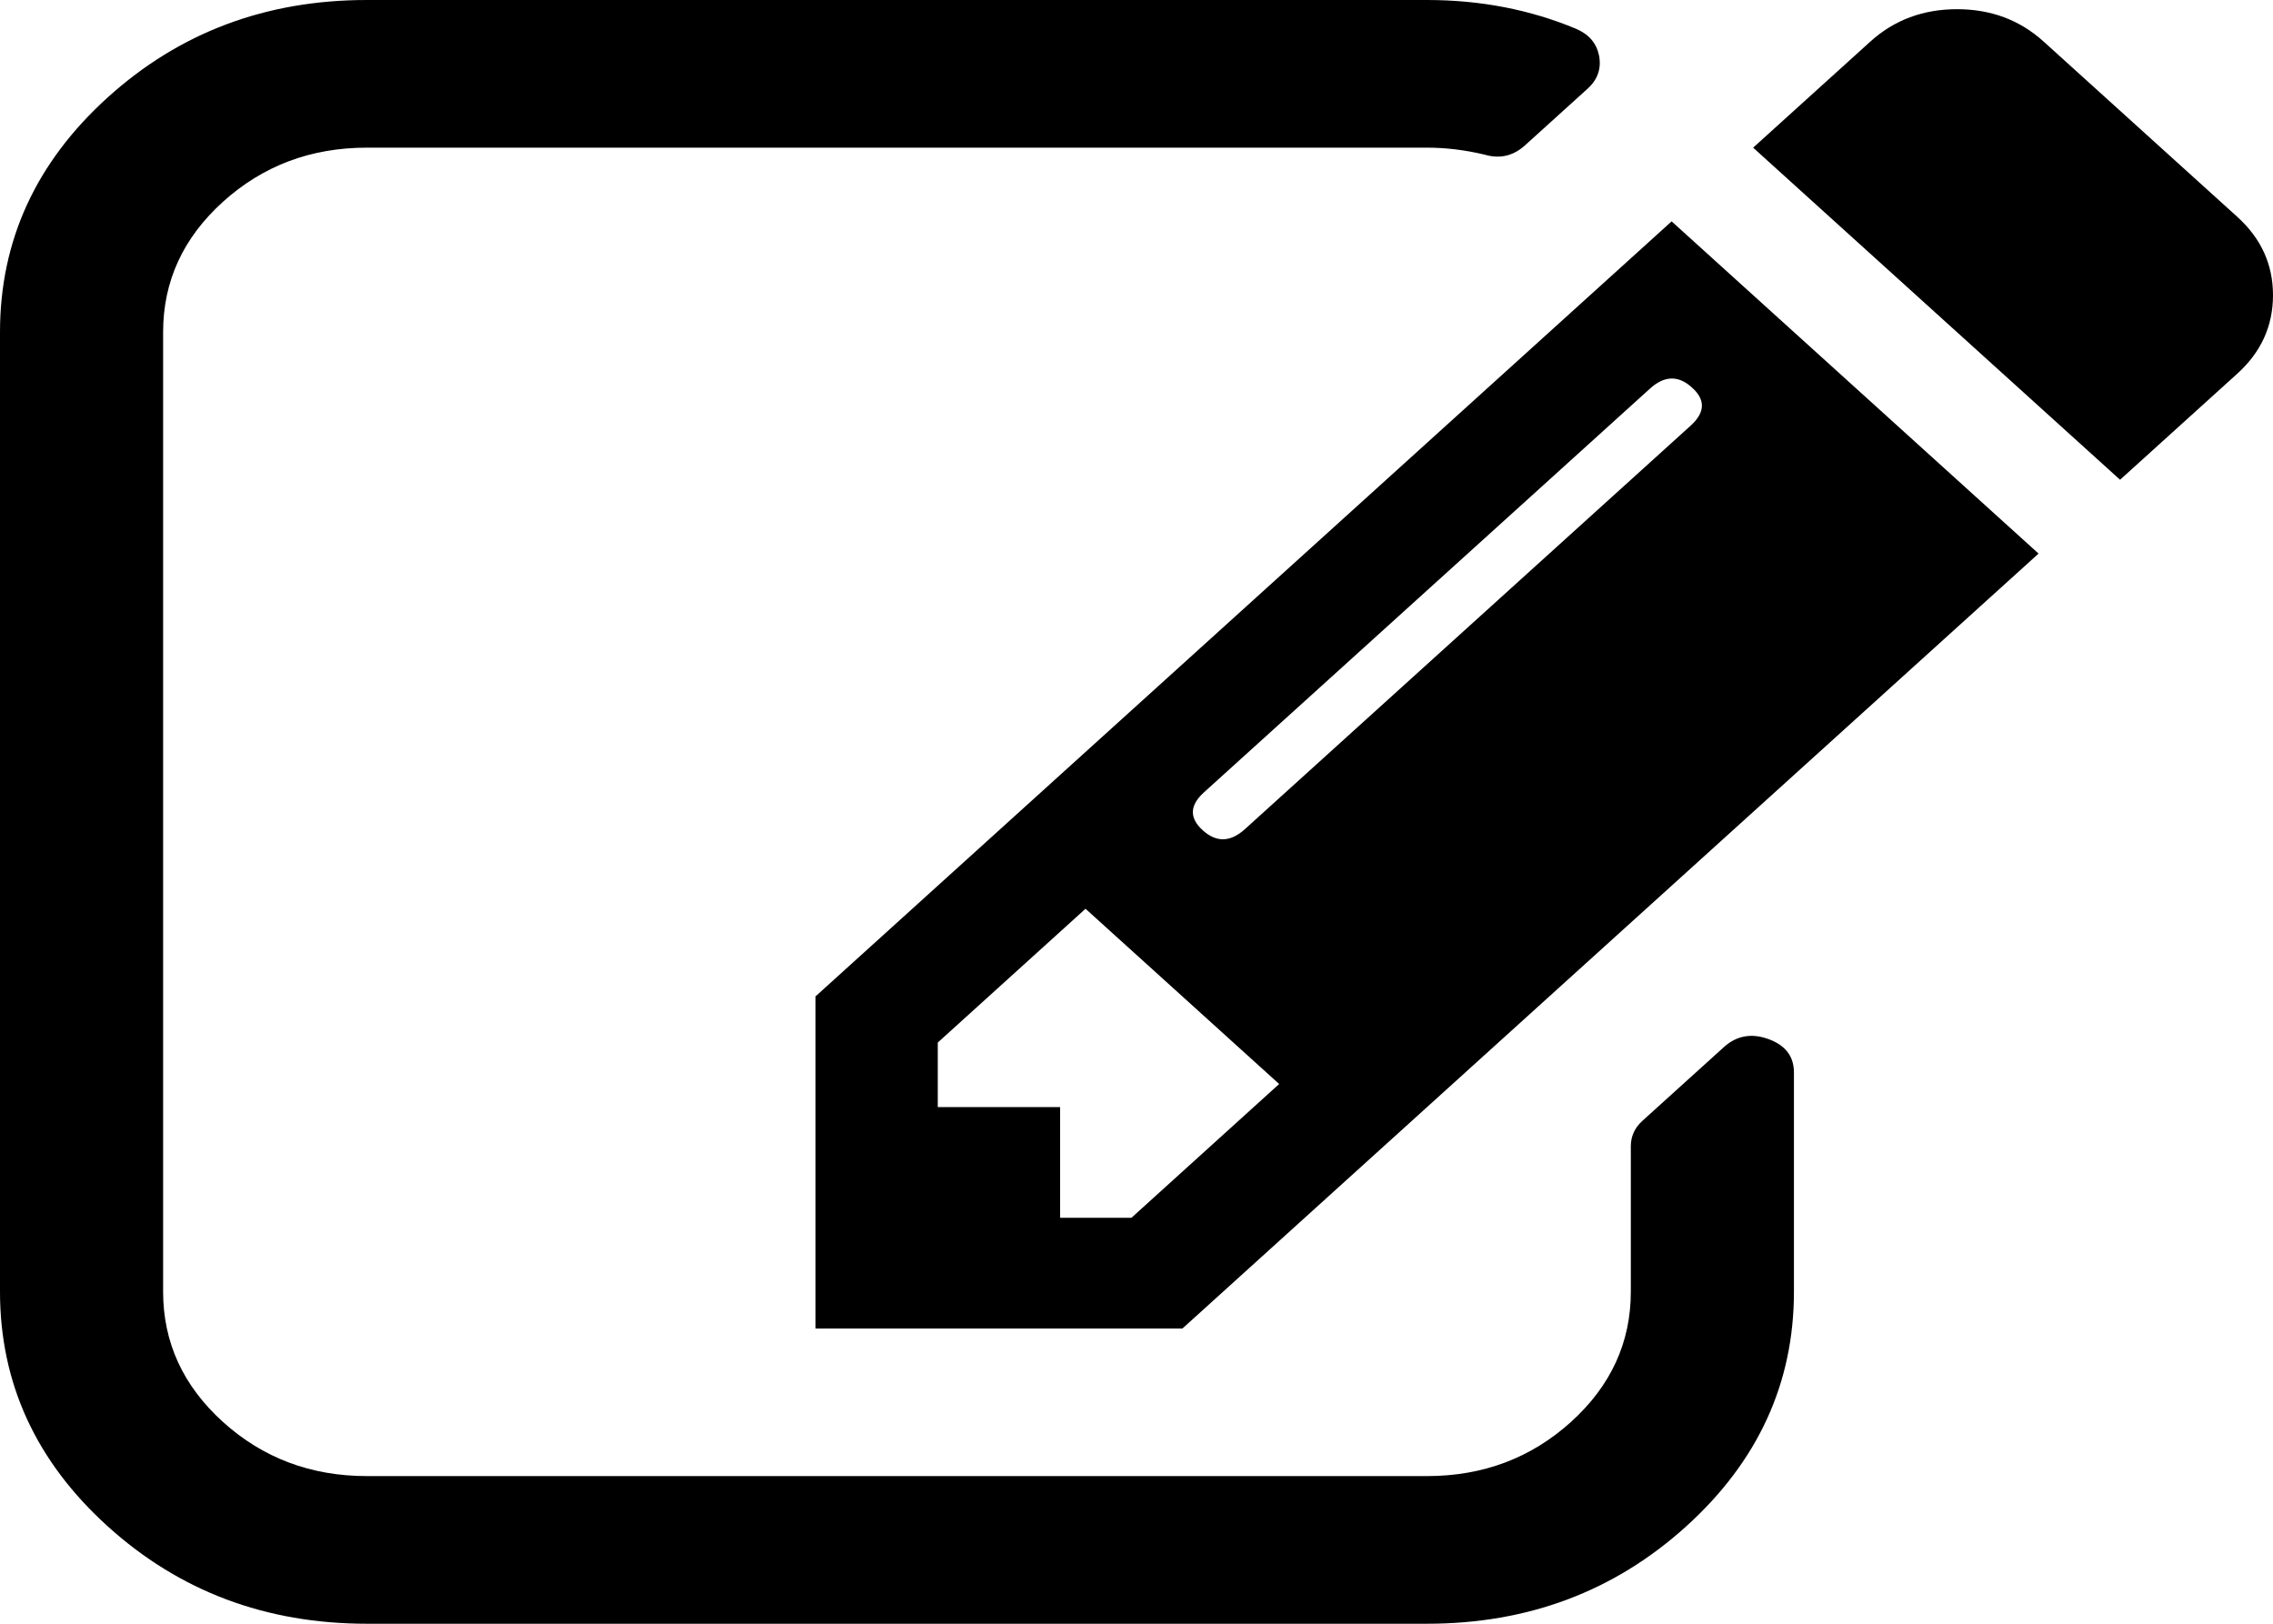
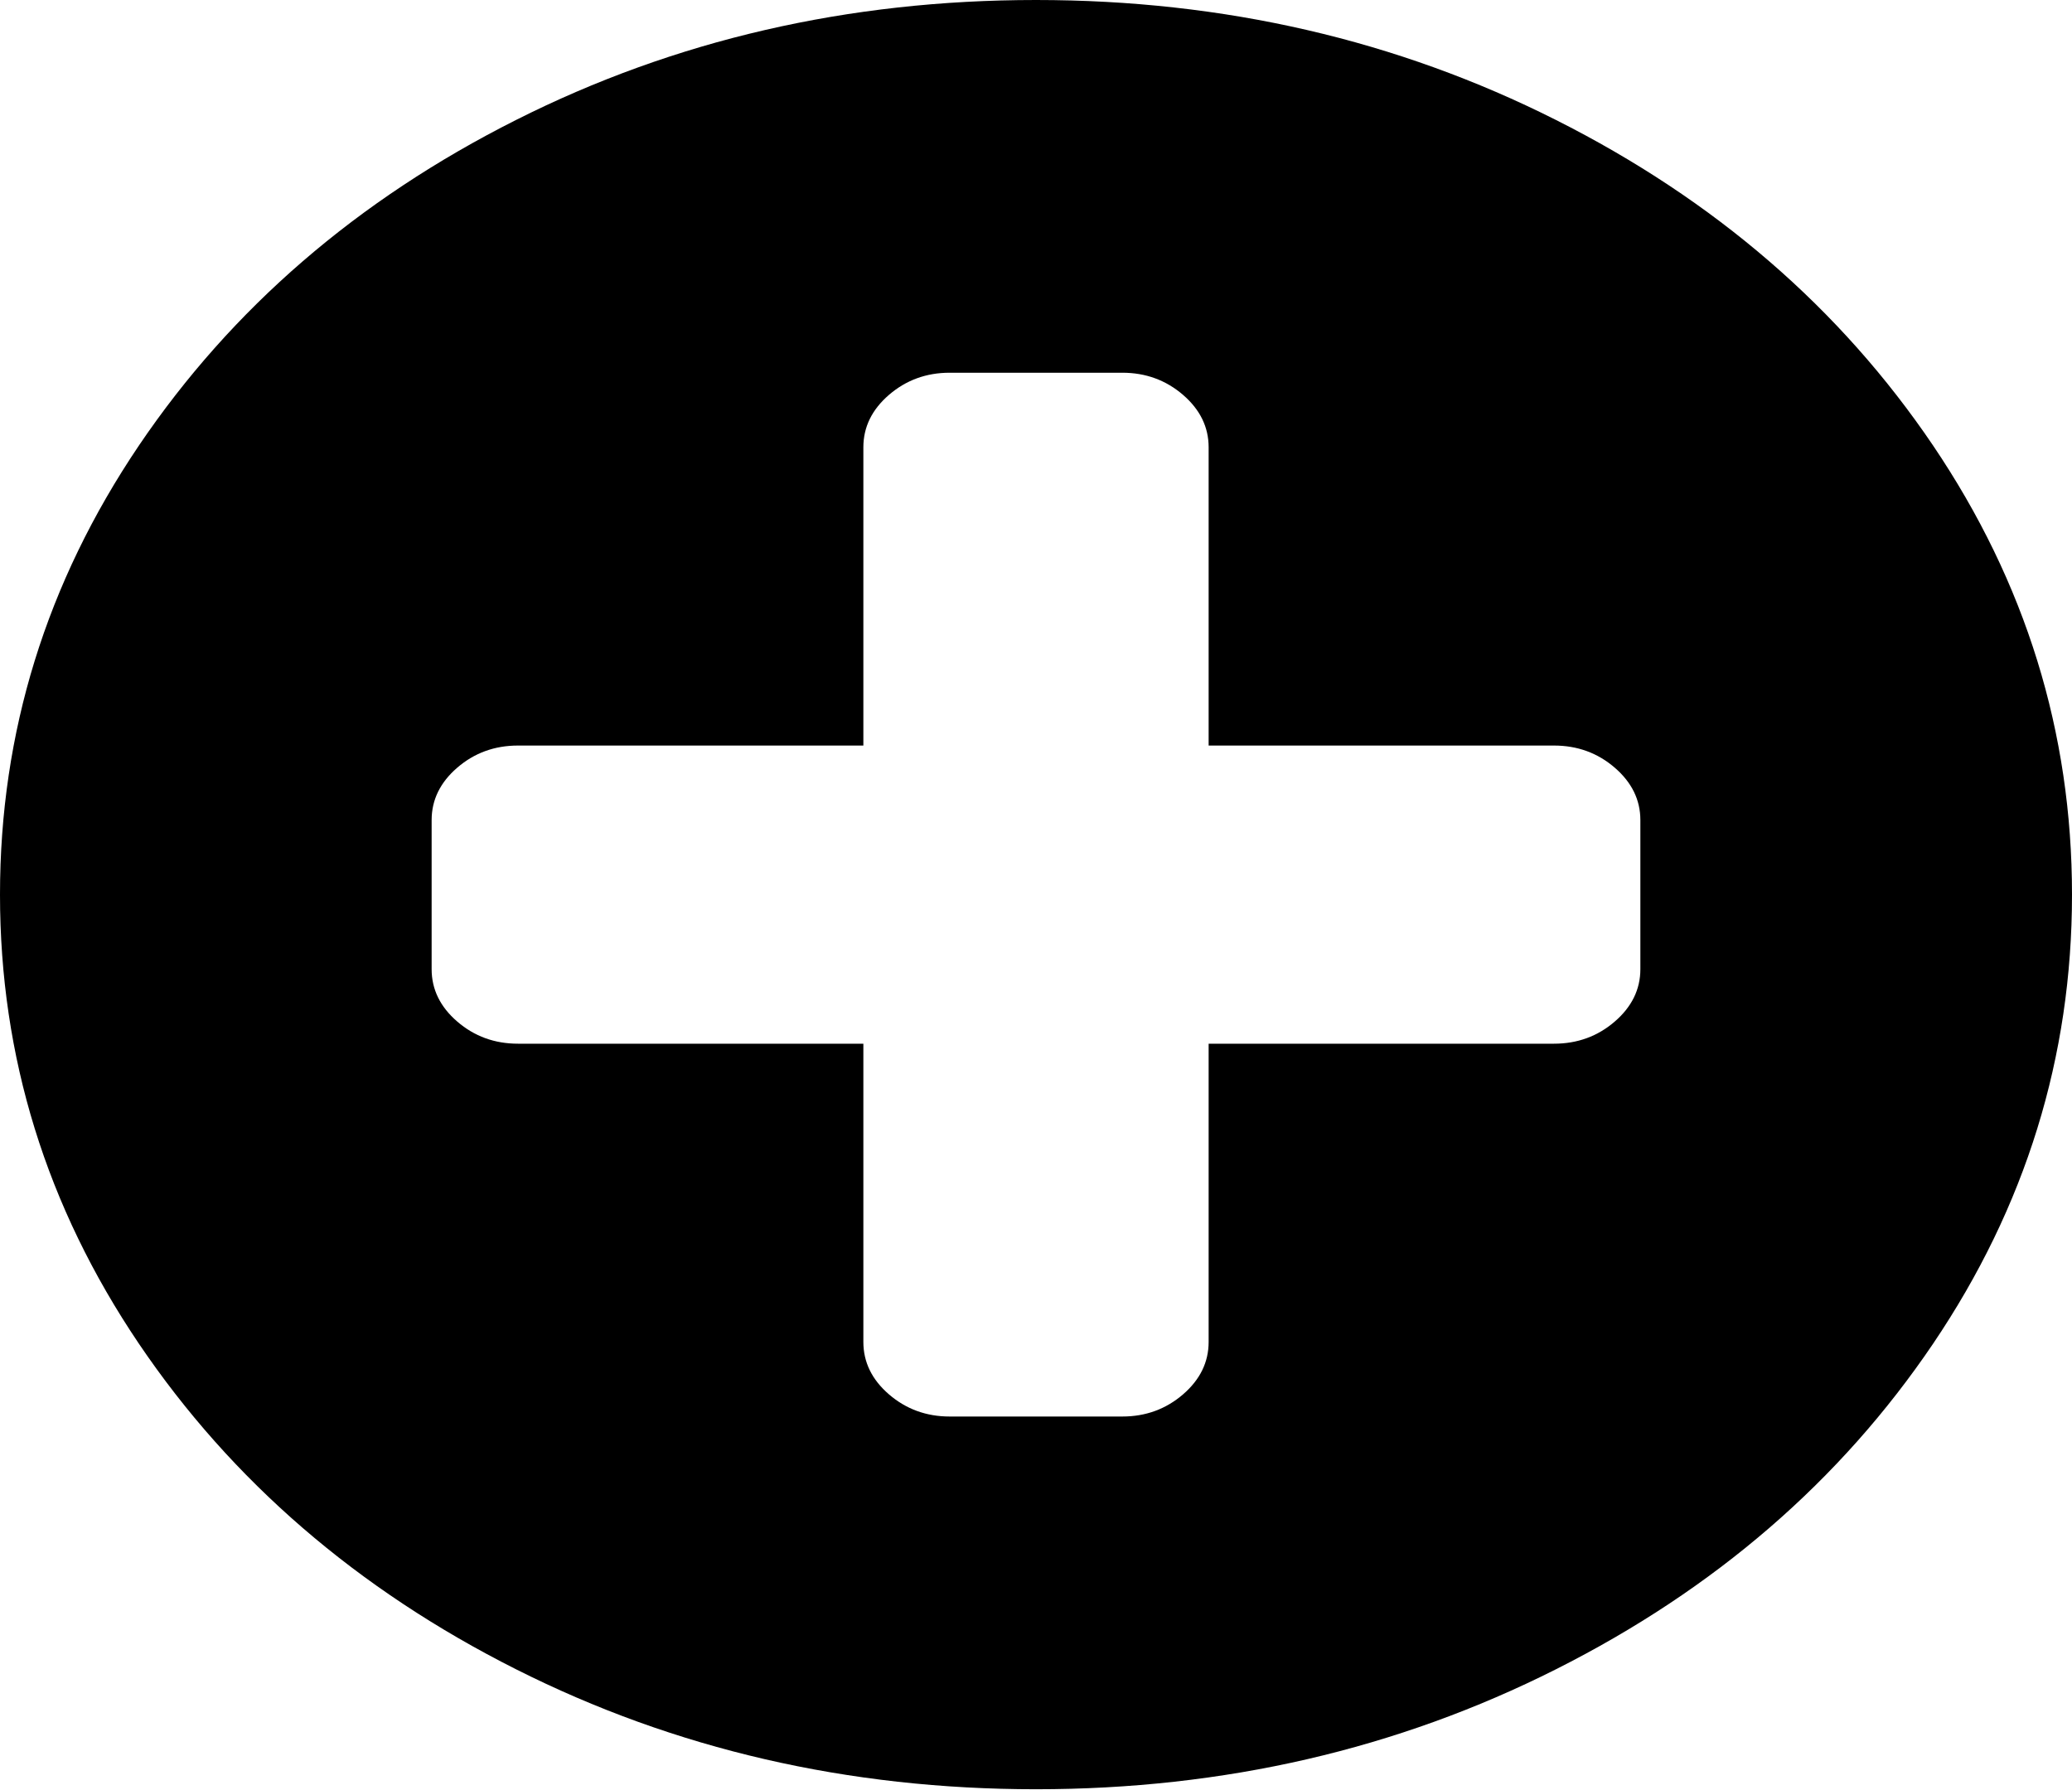
- <svg xmlns="http://www.w3.org/2000/svg" version="1.1" width="21px" height="15px">
-   <g transform="matrix(1 0 0 1 -1059 -316 )">
-     <path d="M 9.794 11.25  L 10.453 11.25  L 11.818 10.014  L 10.029 8.395  L 8.664 9.631  L 8.664 10.227  L 9.794 10.227  L 9.794 11.25  Z M 15.621 3.931  C 15.754 3.81  15.758 3.693  15.632 3.58  C 15.507 3.466  15.377 3.469  15.244 3.59  L 11.124 7.319  C 10.99 7.44  10.987 7.557  11.112 7.67  C 11.238 7.784  11.367 7.781  11.501 7.66  L 15.621 3.931  Z M 16.339 9.599  C 16.496 9.656  16.574 9.759  16.574 9.908  L 16.574 11.932  C 16.574 12.777  16.242 13.5  15.579 14.1  C 14.916 14.7  14.118 15  13.184 15  L 3.39 15  C 2.456 15  1.658 14.7  0.995 14.1  C 0.332 13.5  0 12.777  0 11.932  L 0 3.068  C 0 2.223  0.332 1.5  0.995 0.9  C 1.658 0.3  2.456 0  3.39 0  L 13.184 0  C 13.678 0  14.137 0.089  14.561 0.266  C 14.679 0.316  14.749 0.398  14.773 0.511  C 14.797 0.632  14.761 0.735  14.667 0.82  L 14.09 1.342  C 13.98 1.442  13.855 1.47  13.714 1.428  C 13.533 1.385  13.357 1.364  13.184 1.364  L 3.39 1.364  C 2.872 1.364  2.429 1.531  2.06 1.864  C 1.691 2.198  1.507 2.599  1.507 3.068  L 1.507 11.932  C 1.507 12.401  1.691 12.802  2.06 13.136  C 2.429 13.469  2.872 13.636  3.39 13.636  L 13.184 13.636  C 13.702 13.636  14.145 13.469  14.514 13.136  C 14.883 12.802  15.067 12.401  15.067 11.932  L 15.067 10.589  C 15.067 10.497  15.103 10.419  15.173 10.355  L 15.927 9.673  C 16.044 9.567  16.182 9.542  16.339 9.599  Z M 7.534 9.205  L 15.444 2.045  L 18.834 5.114  L 10.924 12.273  L 7.534 12.273  L 7.534 9.205  Z M 21 2.727  C 21 3.011  20.89 3.253  20.67 3.452  L 19.587 4.432  L 16.197 1.364  L 17.28 0.384  C 17.5 0.185  17.767 0.085  18.081 0.085  C 18.395 0.085  18.661 0.185  18.881 0.384  L 20.67 2.003  C 20.89 2.202  21 2.443  21 2.727  Z " fill-rule="nonzero" fill="#000000" stroke="none" transform="matrix(1 0 0 1 1059 316 )" />
+ <svg xmlns="http://www.w3.org/2000/svg" version="1.1" width="22px" height="19px">
+   <g transform="matrix(1 0 0 1 -444 -153 )">
+     <path d="M 17.145 10.848  C 17.326 10.692  17.417 10.506  17.417 10.292  L 17.417 8.708  C 17.417 8.494  17.326 8.308  17.145 8.152  C 16.963 7.995  16.748 7.917  16.5 7.917  L 12.833 7.917  L 12.833 4.75  C 12.833 4.536  12.743 4.35  12.561 4.193  C 12.38 4.037  12.165 3.958  11.917 3.958  L 10.083 3.958  C 9.835 3.958  9.62 4.037  9.439 4.193  C 9.257 4.35  9.167 4.536  9.167 4.75  L 9.167 7.917  L 5.5 7.917  C 5.252 7.917  5.037 7.995  4.855 8.152  C 4.674 8.308  4.583 8.494  4.583 8.708  L 4.583 10.292  C 4.583 10.506  4.674 10.692  4.855 10.848  C 5.037 11.005  5.252 11.083  5.5 11.083  L 9.167 11.083  L 9.167 14.25  C 9.167 14.464  9.257 14.65  9.439 14.807  C 9.62 14.963  9.835 15.042  10.083 15.042  L 11.917 15.042  C 12.165 15.042  12.38 14.963  12.561 14.807  C 12.743 14.65  12.833 14.464  12.833 14.25  L 12.833 11.083  L 16.5 11.083  C 16.748 11.083  16.963 11.005  17.145 10.848  Z M 20.525 4.731  C 21.508 6.187  22 7.776  22 9.5  C 22 11.224  21.508 12.813  20.525 14.269  C 19.541 15.724  18.207 16.877  16.521 17.726  C 14.836 18.575  12.996 19  11 19  C 9.004 19  7.164 18.575  5.479 17.726  C 3.793 16.877  2.459 15.724  1.475 14.269  C 0.492 12.813  0 11.224  0 9.5  C 0 7.776  0.492 6.187  1.475 4.731  C 2.459 3.276  3.793 2.123  5.479 1.274  C 7.164 0.425  9.004 0  11 0  C 12.996 0  14.836 0.425  16.521 1.274  C 18.207 2.123  19.541 3.276  20.525 4.731  Z " fill-rule="nonzero" fill="#000000" stroke="none" transform="matrix(1 0 0 1 444 153 )" />
  </g>
</svg>
